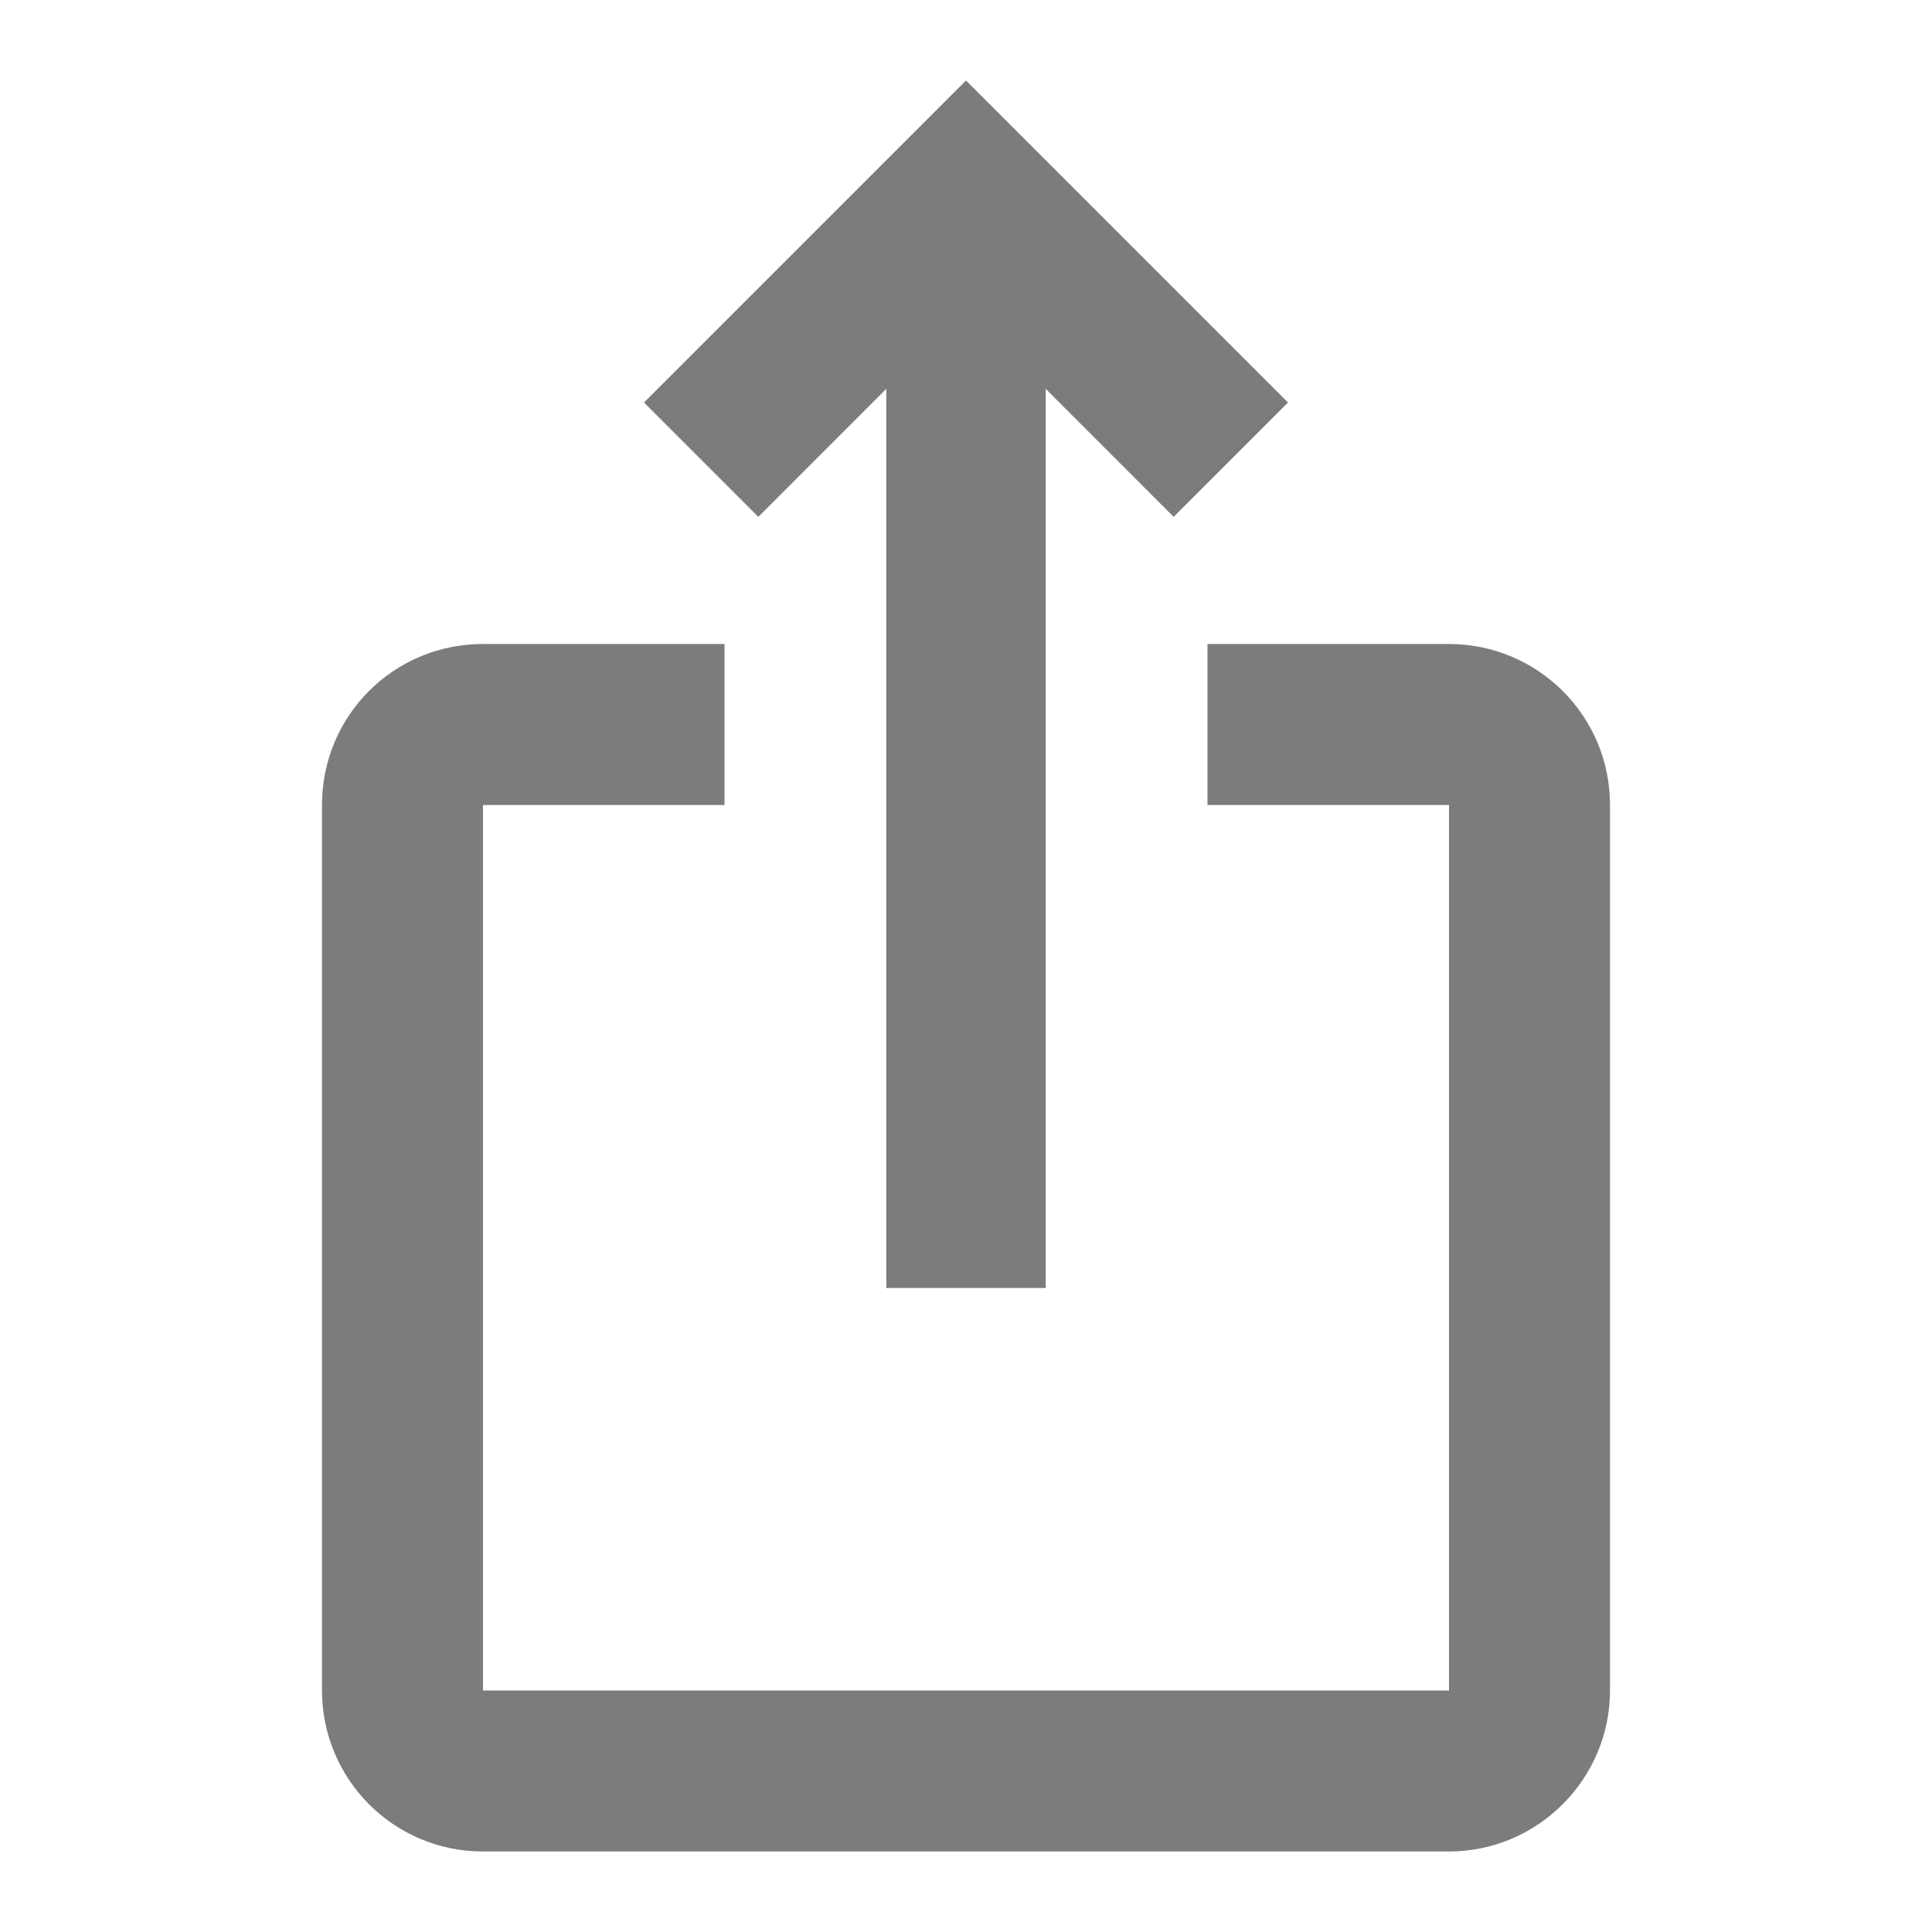
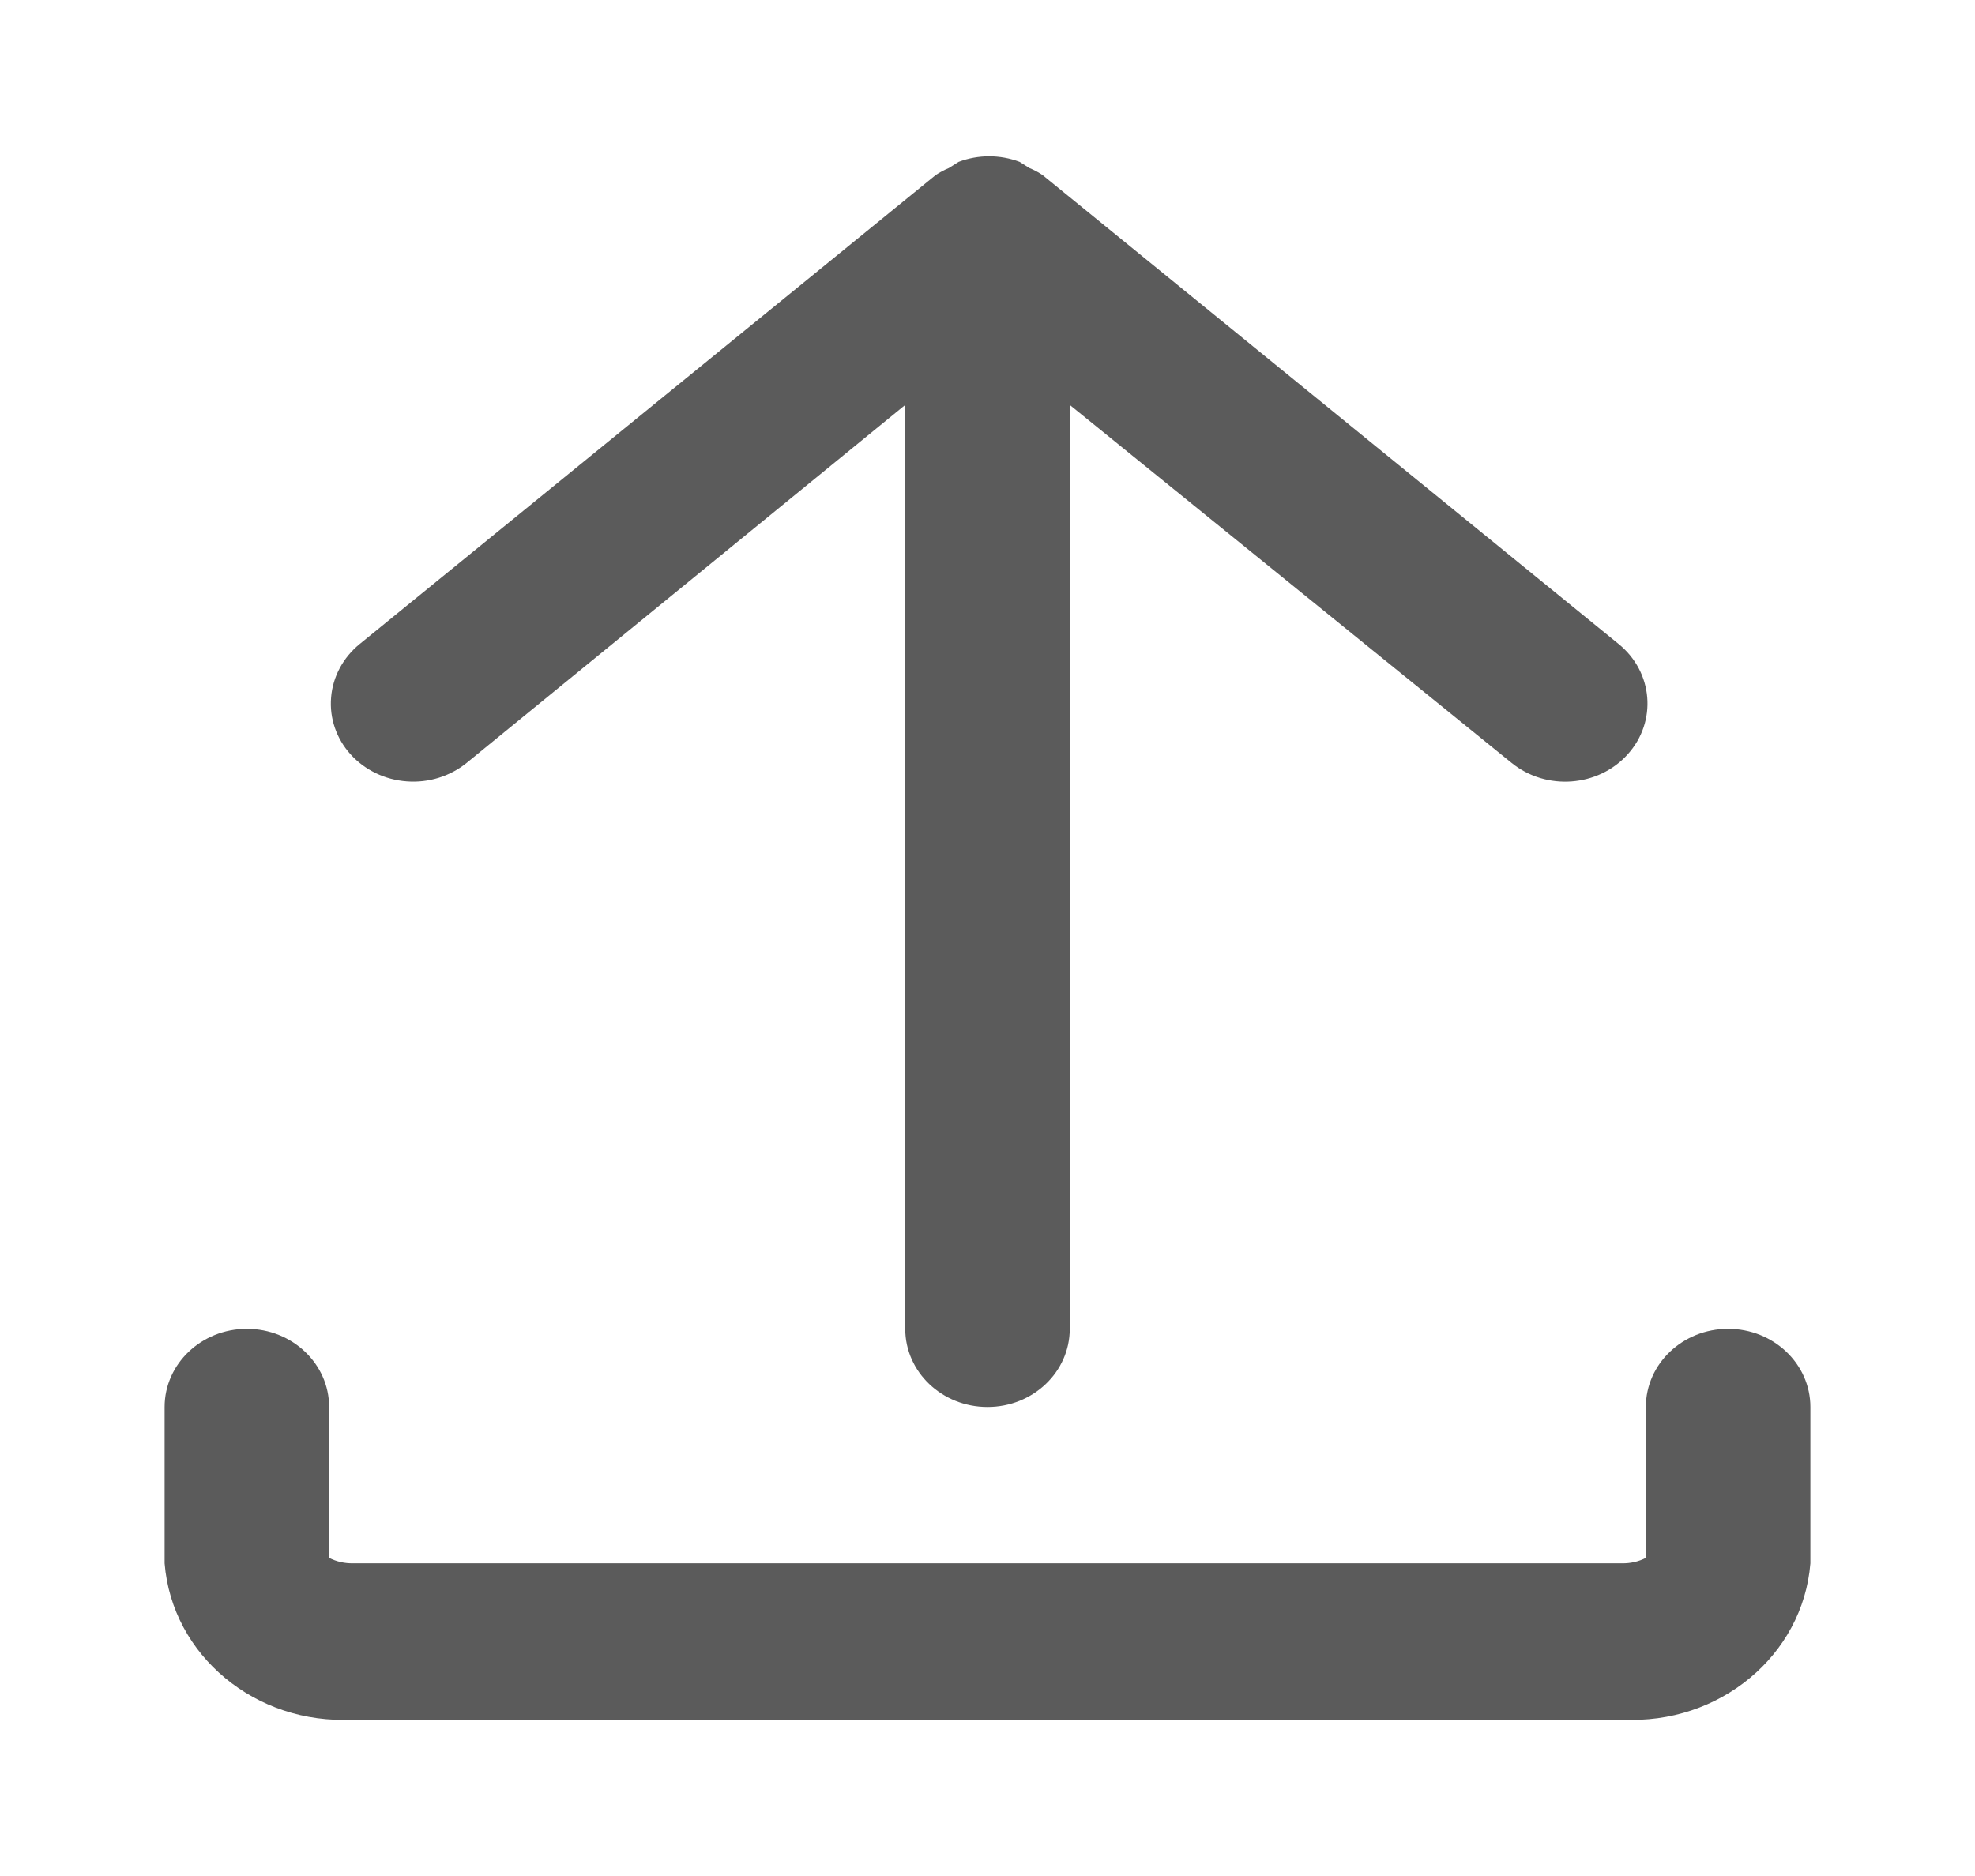
- <svg xmlns="http://www.w3.org/2000/svg" width="27" height="27" viewBox="0 0 27 27" fill="none">
-   <path d="M18 5.625L16.402 7.223L14.614 5.434V18H12.386V5.434L10.598 7.223L9 5.625L13.5 1.125L18 5.625ZM22.5 11.25V23.625C22.5 24.863 21.488 25.875 20.25 25.875H6.75C5.501 25.875 4.5 24.863 4.5 23.625V11.25C4.5 10.001 5.501 9 6.75 9H10.125V11.25H6.75V23.625H20.25V11.25H16.875V9H20.25C21.488 9 22.5 10.001 22.5 11.25Z" fill="#7C7C7C" />
+ <svg xmlns="http://www.w3.org/2000/svg" width="20" height="19" viewBox="0 0 20 19" fill="none">
+   <path fill-rule="evenodd" clip-rule="evenodd" d="M3.353 7.063C3.335 7.273 3.406 7.48 3.55 7.64C3.694 7.799 3.898 7.898 4.119 7.914C4.339 7.931 4.557 7.863 4.725 7.727L9.167 4.101V13.458C9.167 13.896 9.54 14.25 10 14.25C10.46 14.25 10.833 13.896 10.833 13.458V4.101L15.308 7.727C15.658 8.011 16.184 7.972 16.483 7.64C16.783 7.307 16.741 6.807 16.392 6.523L10.558 1.773C10.517 1.745 10.472 1.721 10.425 1.702L10.325 1.639C10.127 1.564 9.906 1.564 9.708 1.639L9.608 1.702C9.561 1.721 9.517 1.745 9.475 1.773L3.642 6.523C3.474 6.66 3.37 6.854 3.353 7.063ZM16.667 14.25C16.667 13.813 17.04 13.458 17.5 13.458C17.96 13.458 18.333 13.813 18.333 14.25V15.833C18.258 16.767 17.409 17.471 16.425 17.416H3.575C2.591 17.471 1.742 16.767 1.667 15.833V14.25C1.667 13.813 2.04 13.458 2.5 13.458C2.96 13.458 3.333 13.813 3.333 14.25V15.778C3.408 15.816 3.491 15.835 3.575 15.833H16.425C16.509 15.835 16.593 15.816 16.667 15.778V14.25Z" fill="#5B5B5B" />
</svg>
